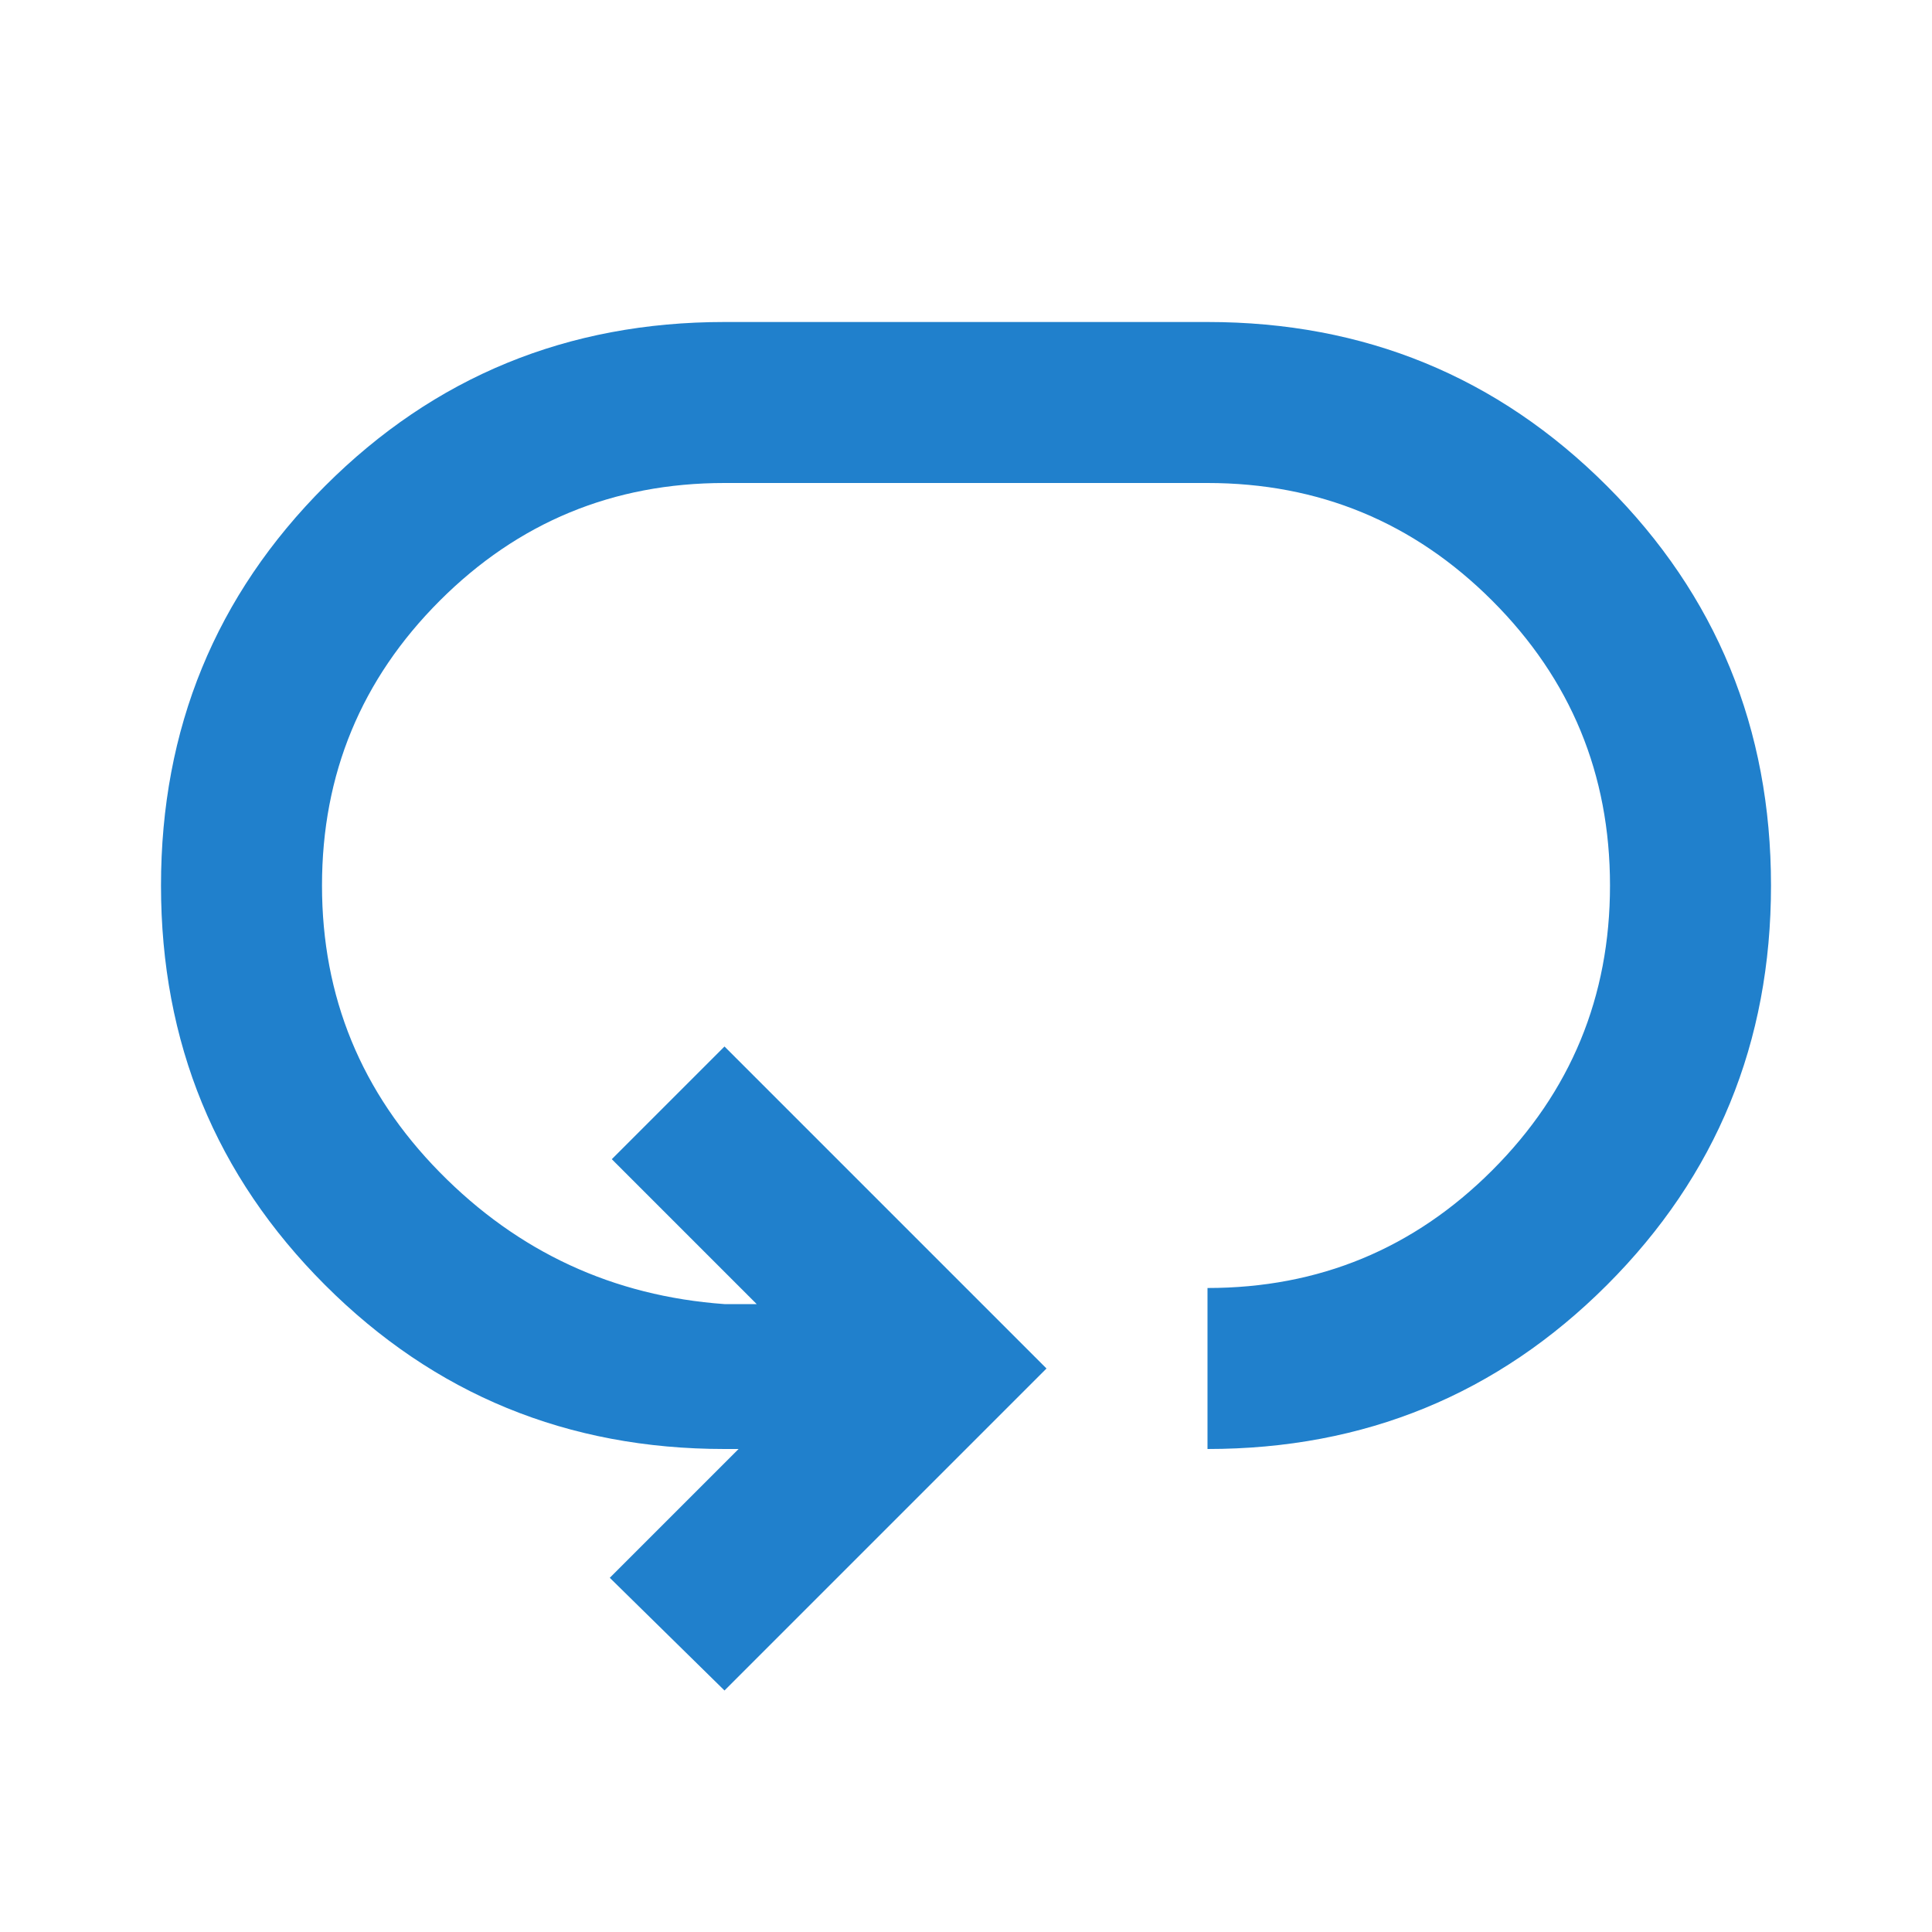
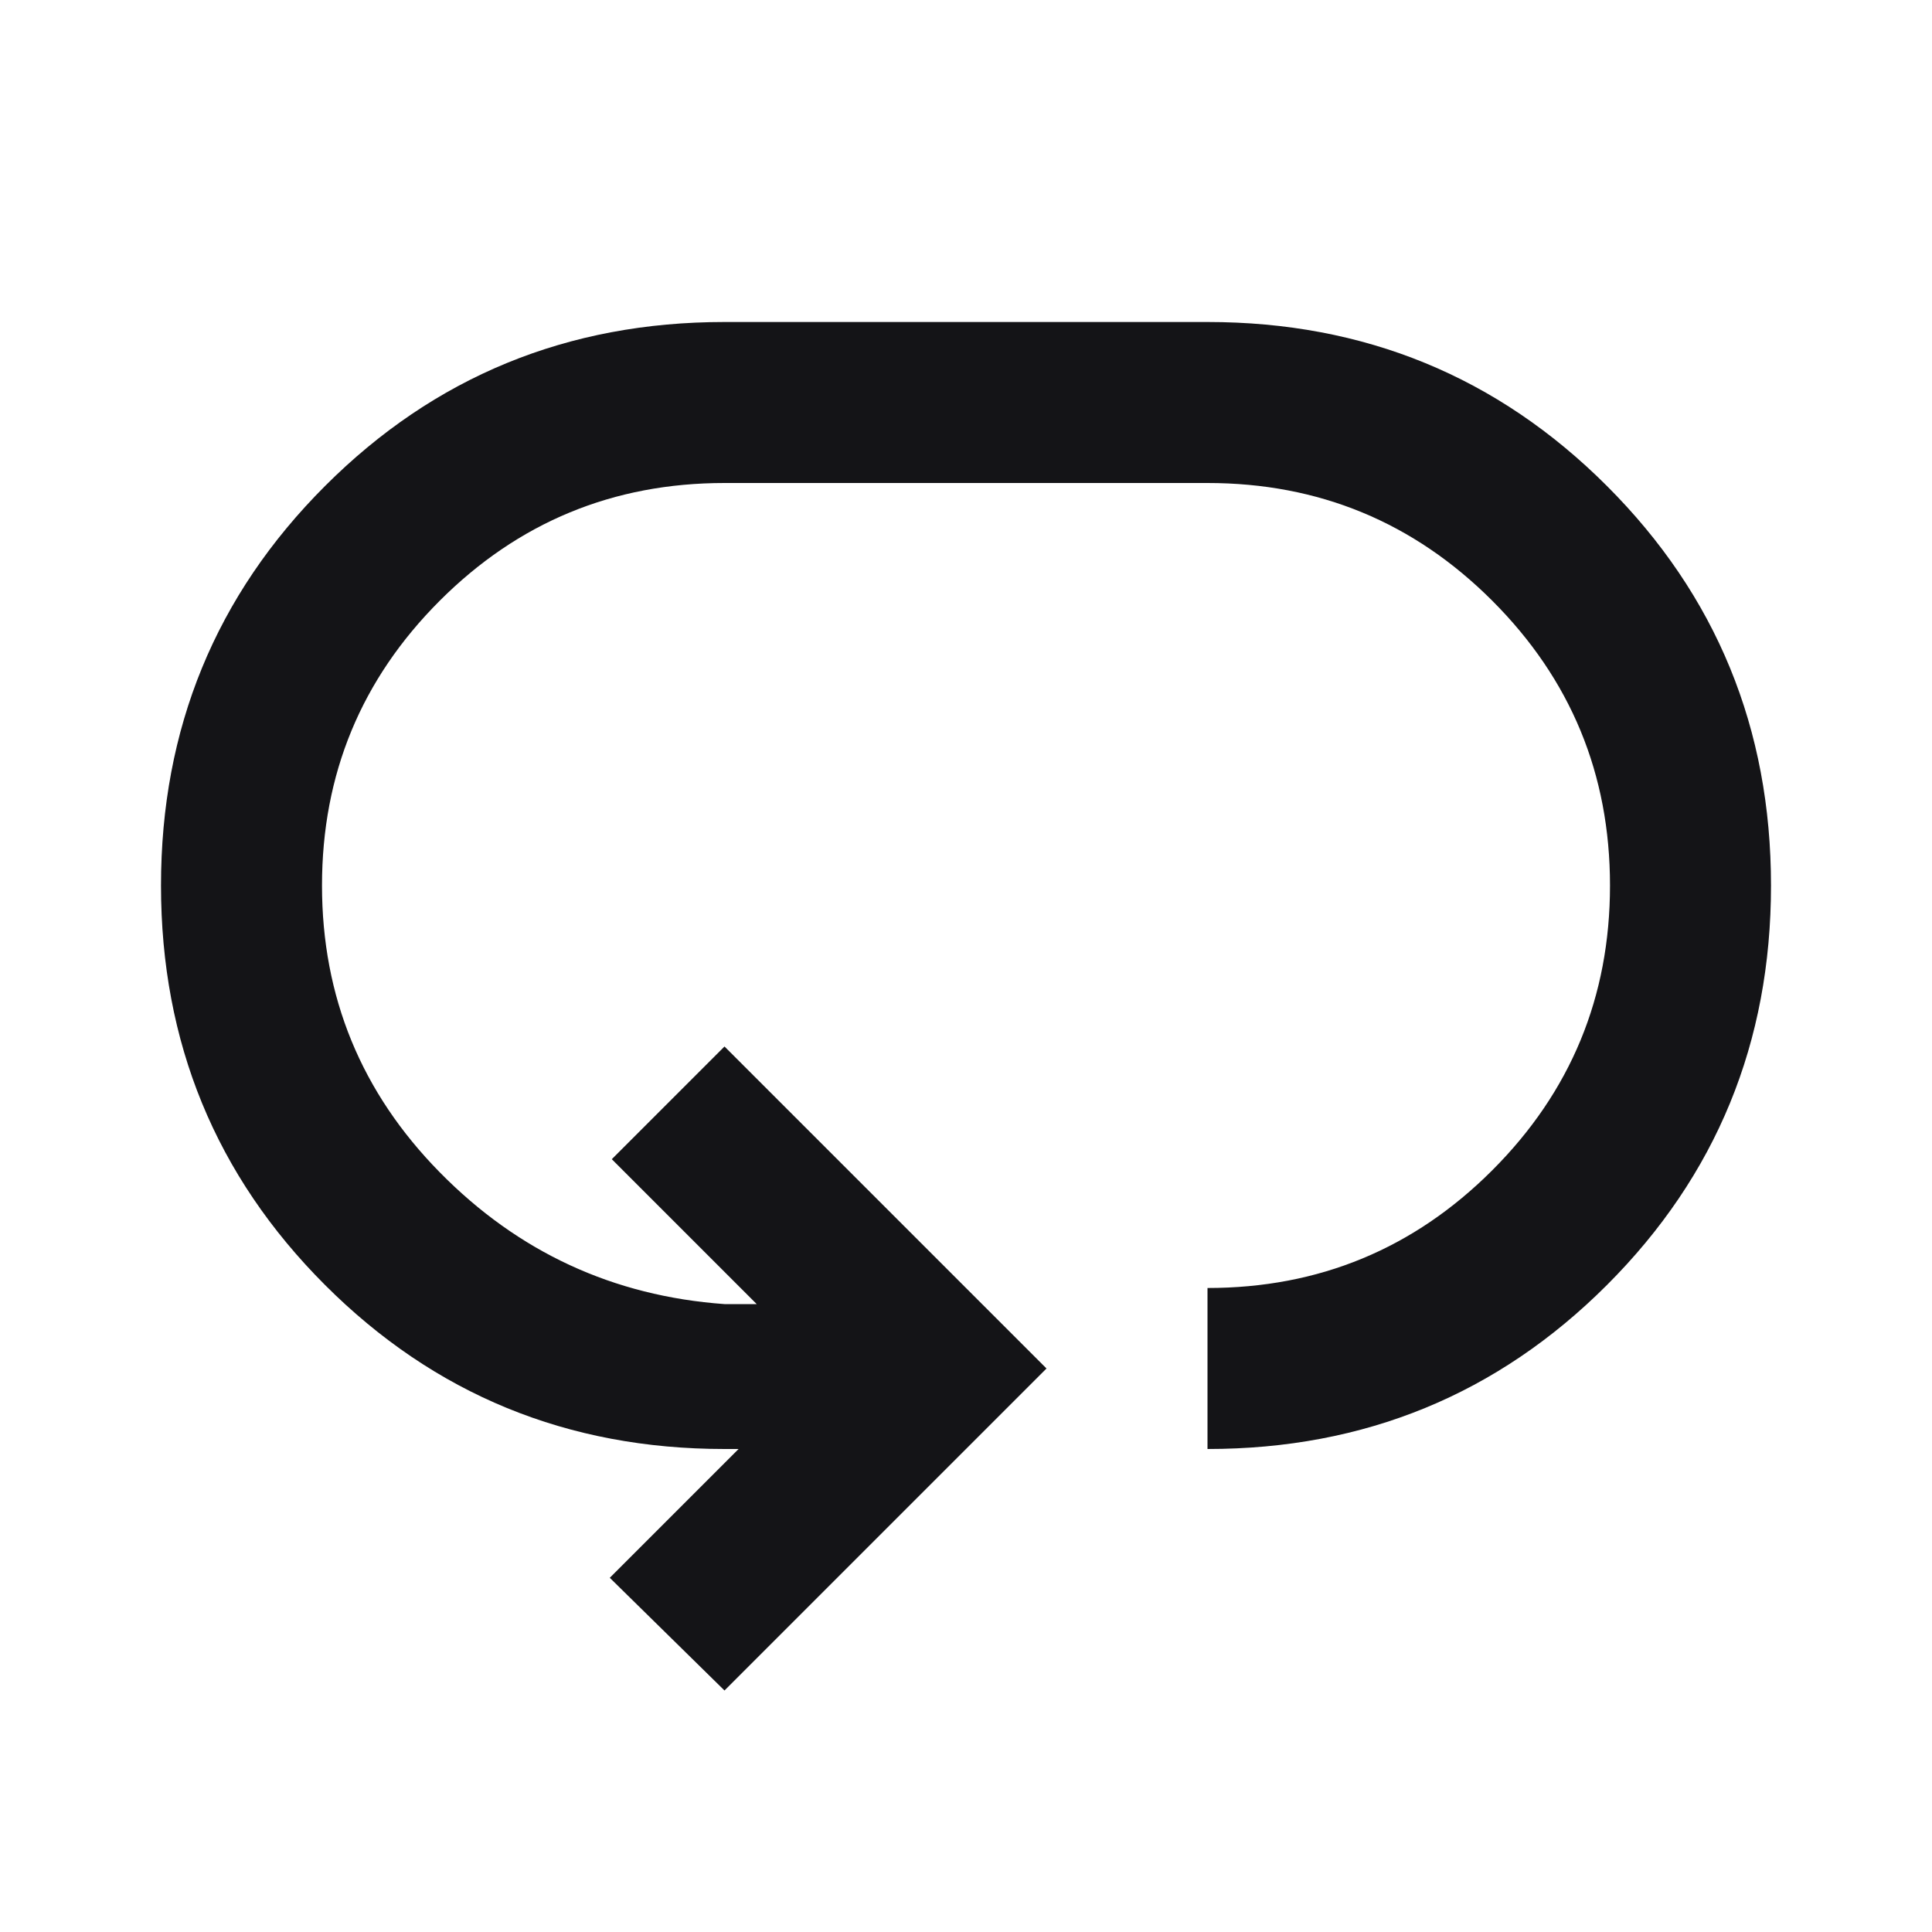
- <svg xmlns="http://www.w3.org/2000/svg" height="24px" viewBox="0 -960 960 960" width="24px" fill="#2080CC">
+ <svg xmlns="http://www.w3.org/2000/svg" height="24px" viewBox="0 -960 960 960" width="24px" fill="#141417">
  <path d="m360-120-57-56 64-64h-7q-117 0-198.5-81.5T80-520q0-117 81.5-198.5T360-800h240q117 0 198.5 81.5T880-520q0 117-81.5 198.5T600-240v-80q83 0 141.5-58.5T800-520q0-83-58.5-141.5T600-720H360q-83 0-141.5 58.5T160-520q0 83 58.5 142.5T360-312h16l-72-72 56-56 160 160-160 160Z" />
</svg>
